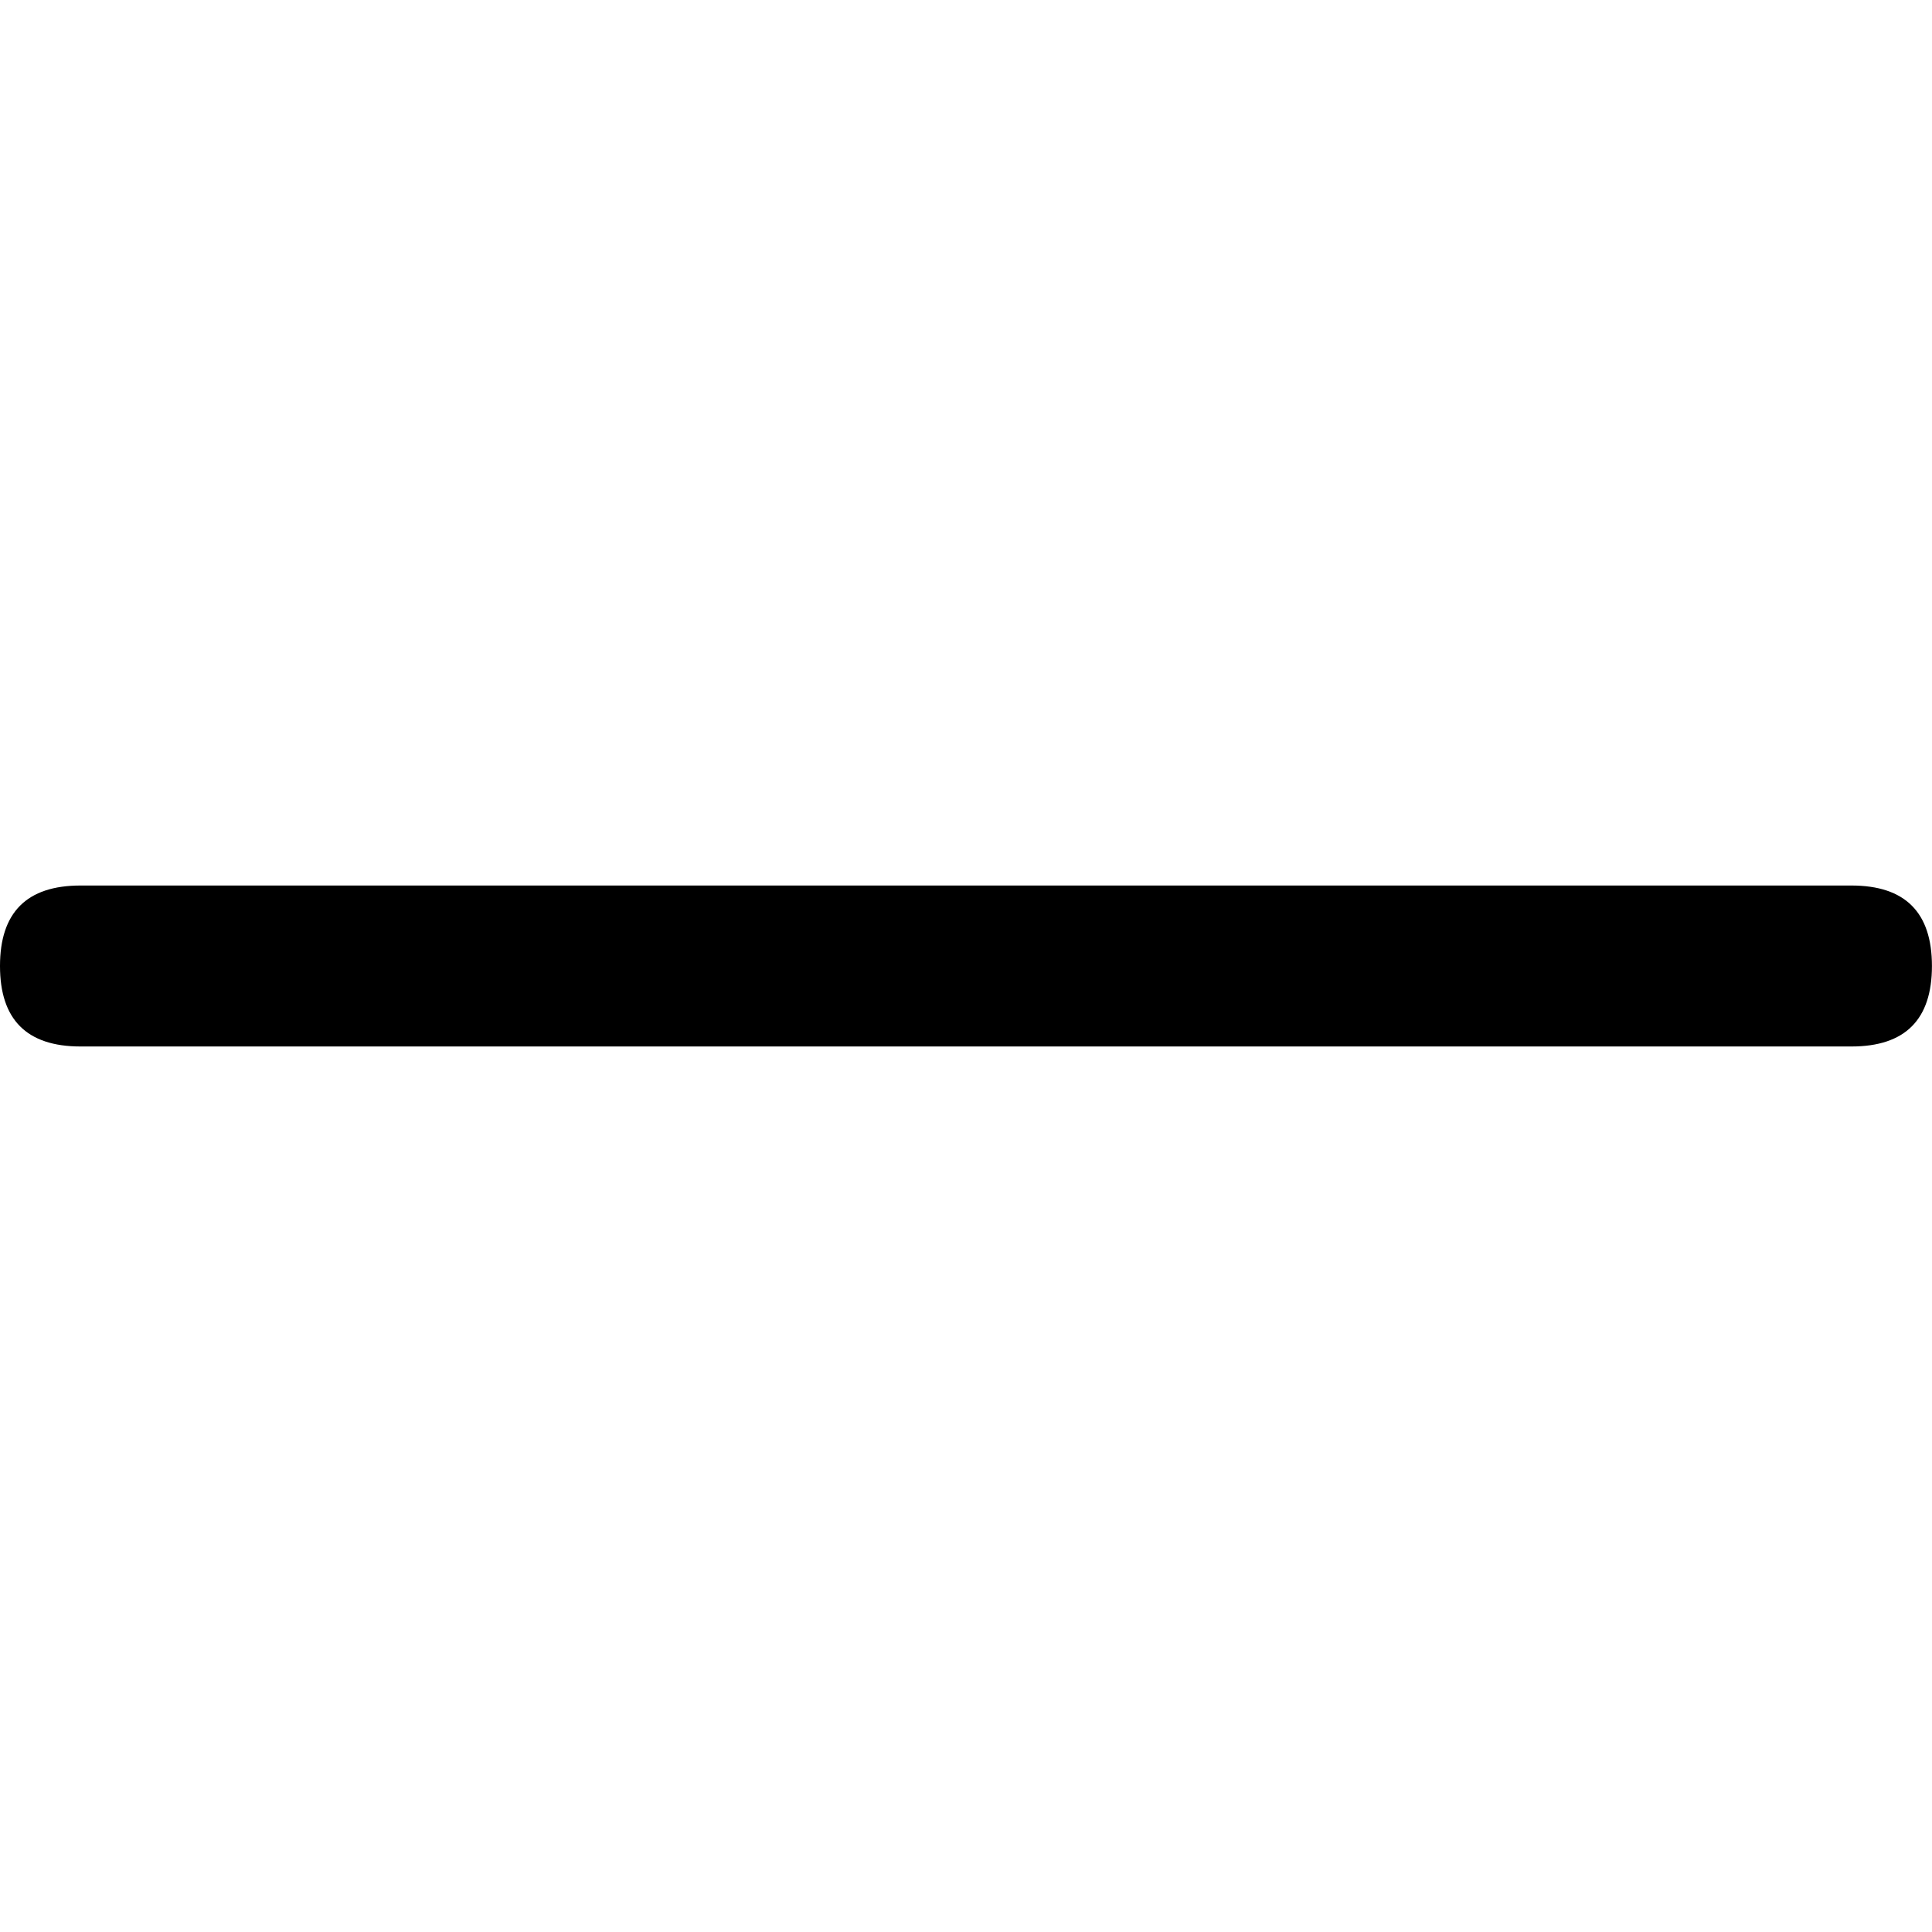
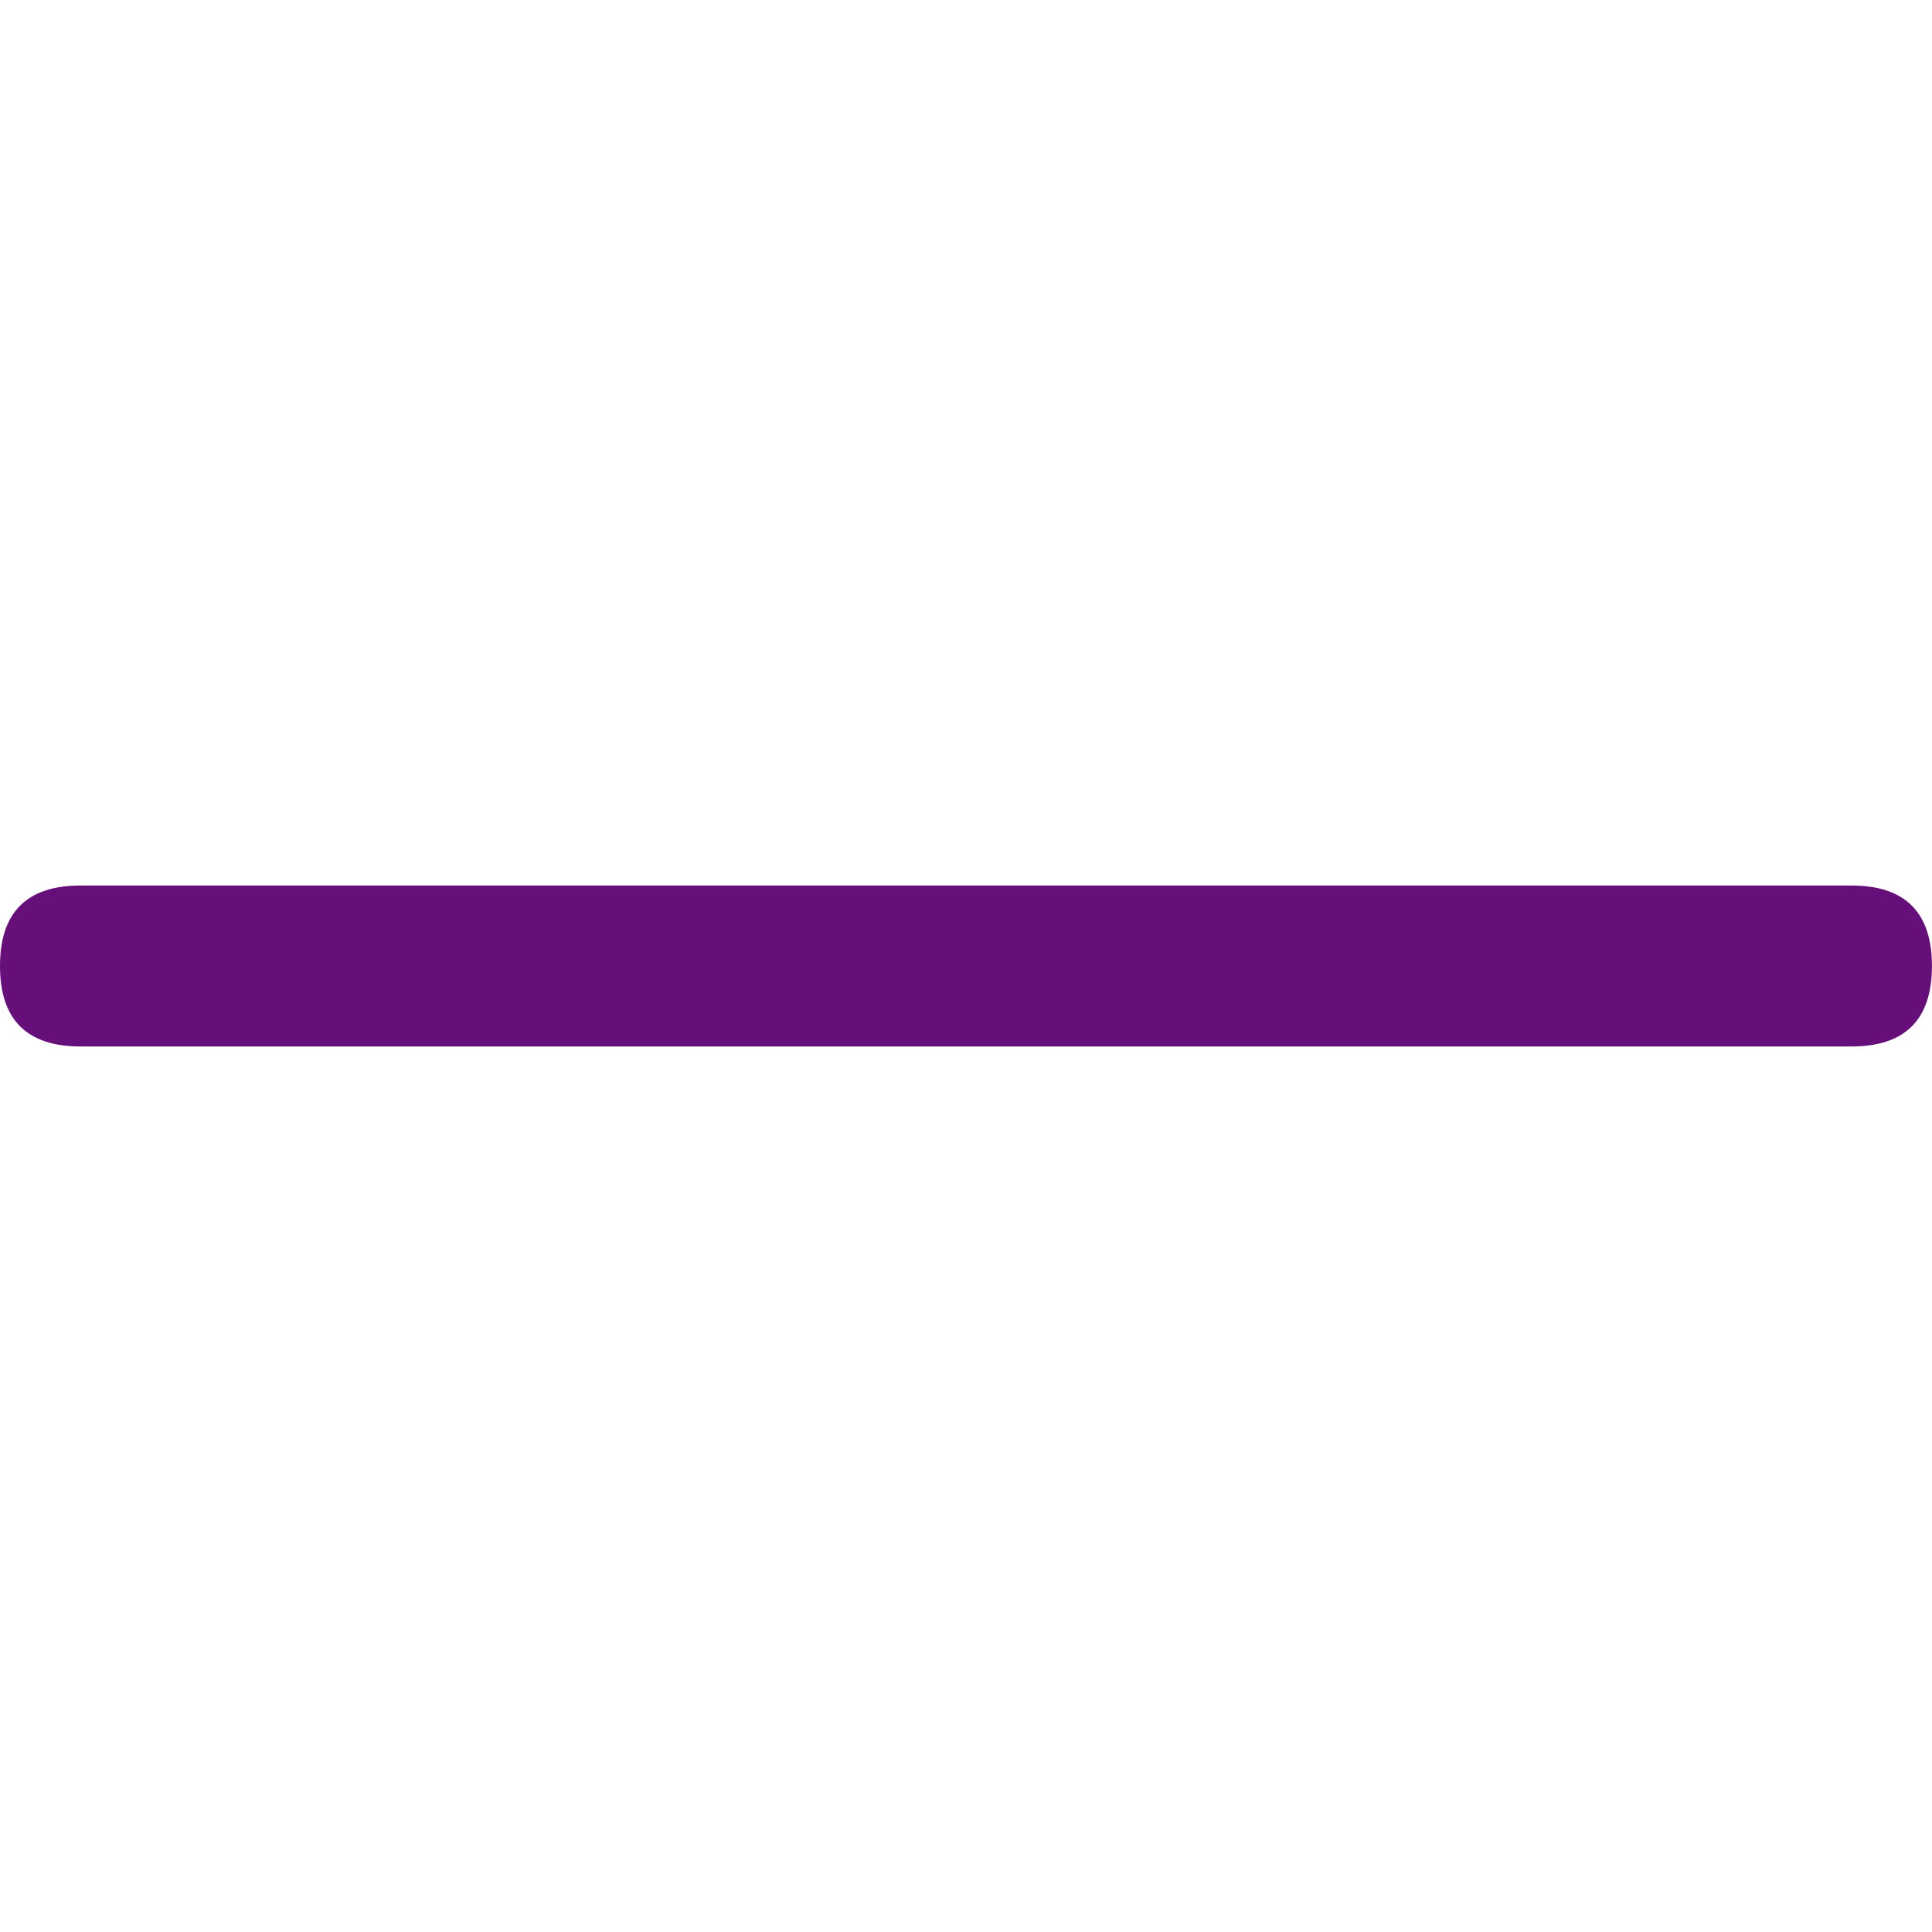
- <svg xmlns="http://www.w3.org/2000/svg" version="1.1" width="32" height="32" viewBox="0 0 32 32">
+ <svg xmlns="http://www.w3.org/2000/svg" version="1.1" width="32" height="32" viewBox="0 0 32 32" fill="#660e7a">
  <path d="M1.333 14.667h29.333q1.333 0 1.333 1.333v0q0 1.333-1.333 1.333h-29.333q-1.333 0-1.333-1.333v0q0-1.333 1.333-1.333z" />
</svg>
